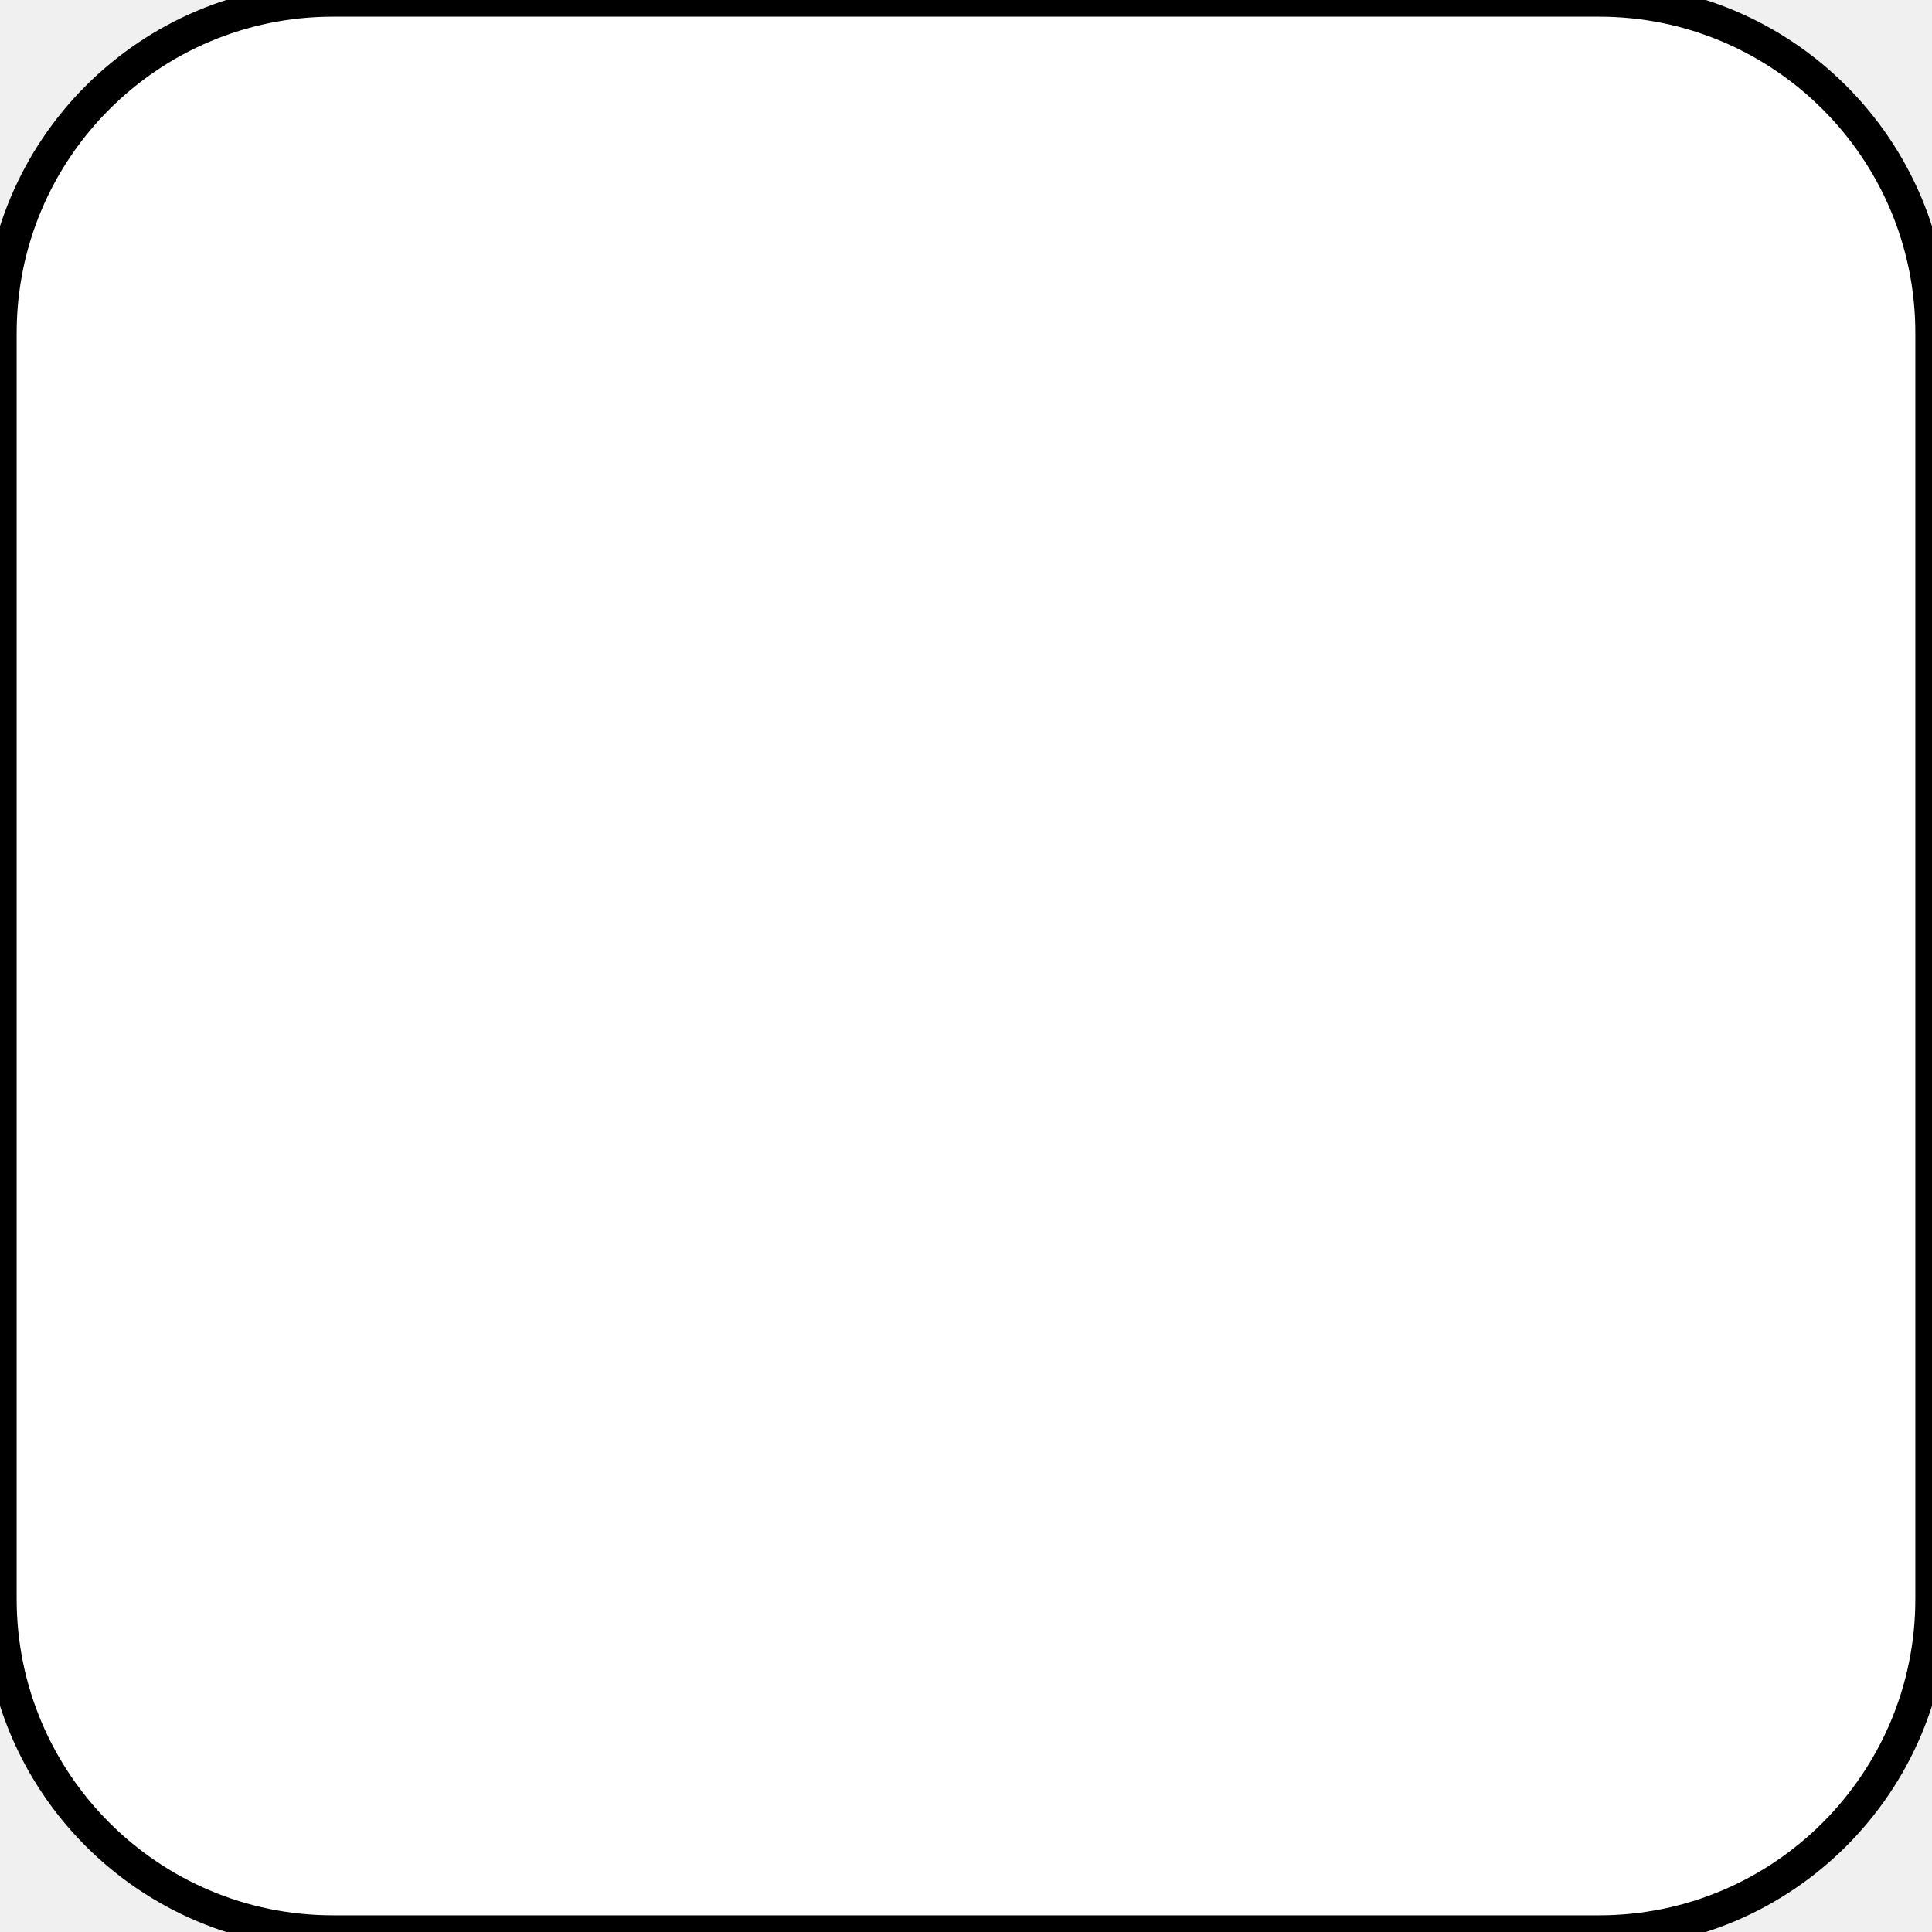
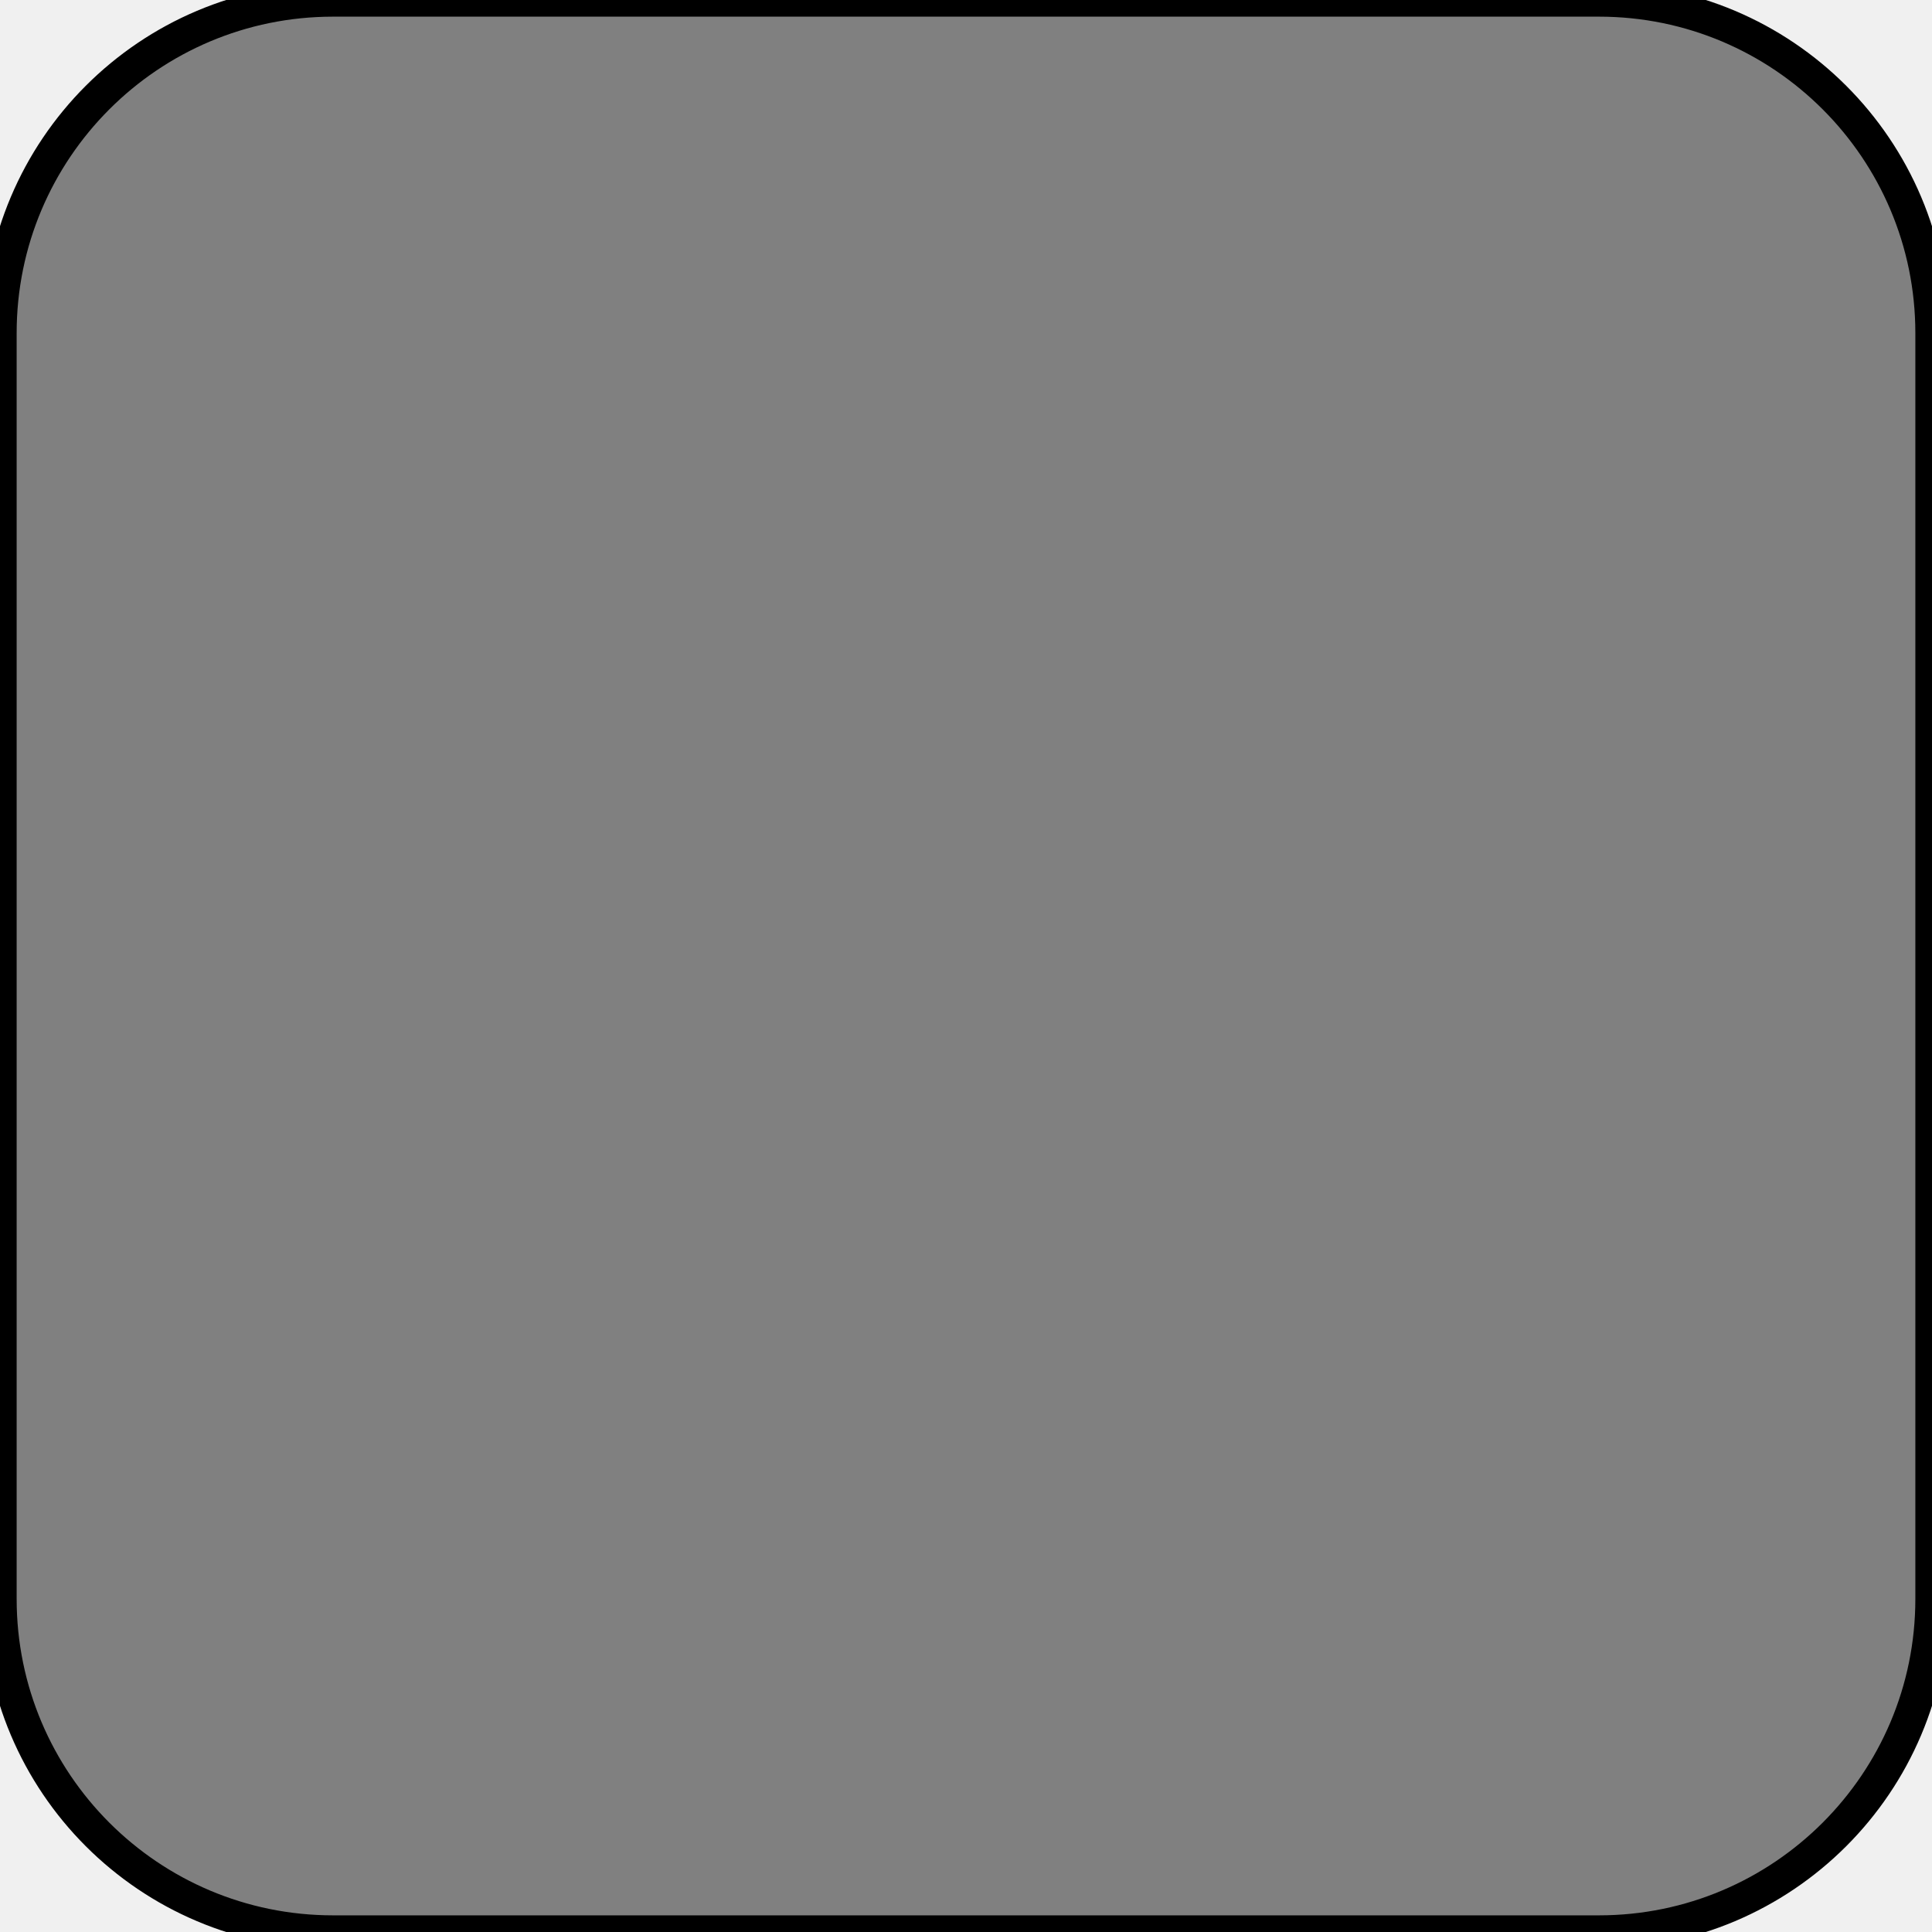
<svg xmlns="http://www.w3.org/2000/svg" version="1.1" id="Capa_1" x="0px" y="0px" viewBox="0 0 58 58" style="enable-background:new 0 0 58 58;" xml:space="preserve">
  <g>
-     <path fill="#ffffff" stroke="#000000" d="M48.001,58H9.999C4.477,58,0,53.523,0,48.001V9.999C0,4.477,4.477,0,9.999,0h38.003   C53.523,0,58,4.477,58,9.999v38.003C58,53.523,53.523,58,48.001,58z" />
+     <path fill="#808080" stroke="#000000" d="M48.001,58H9.999C4.477,58,0,53.523,0,48.001V9.999C0,4.477,4.477,0,9.999,0h38.003   C53.523,0,58,4.477,58,9.999v38.003C58,53.523,53.523,58,48.001,58z" />
  </g>
  <g>
</g>
  <g>
</g>
  <g>
</g>
  <g>
</g>
  <g>
</g>
  <g>
</g>
  <g>
</g>
  <g>
</g>
  <g>
</g>
  <g>
</g>
  <g>
</g>
  <g>
</g>
  <g>
</g>
  <g>
</g>
  <g>
</g>
</svg>
